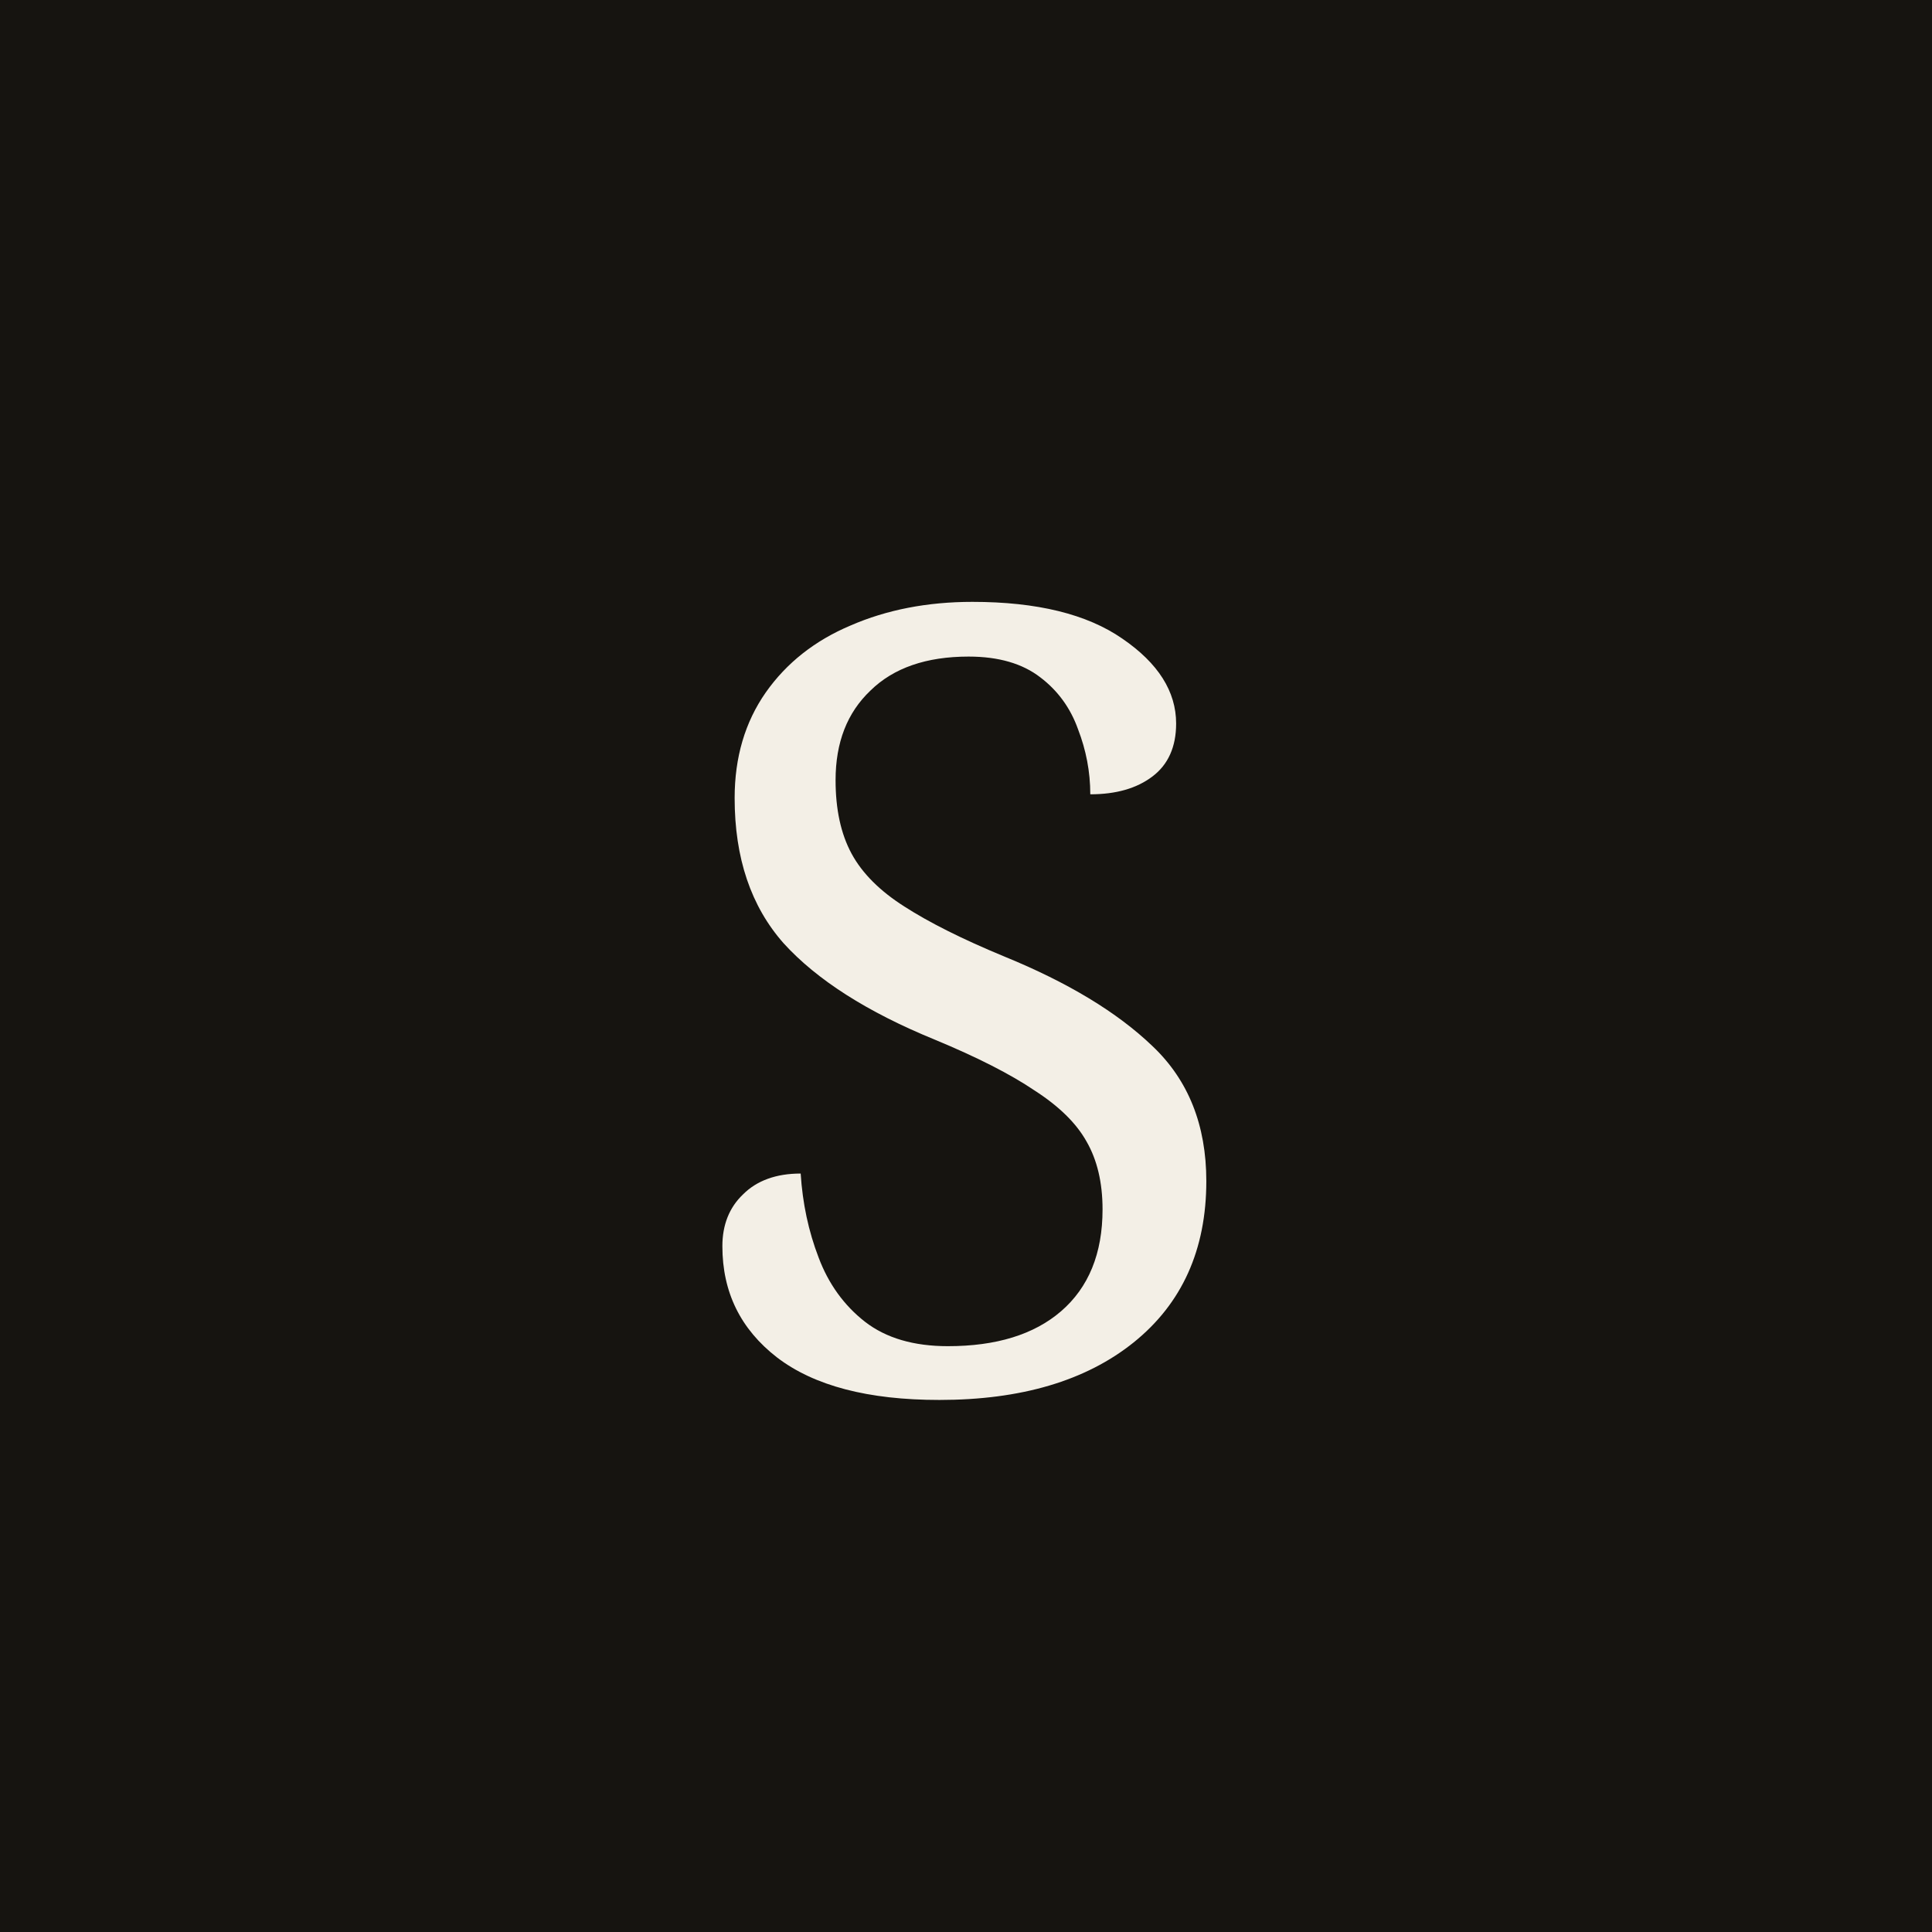
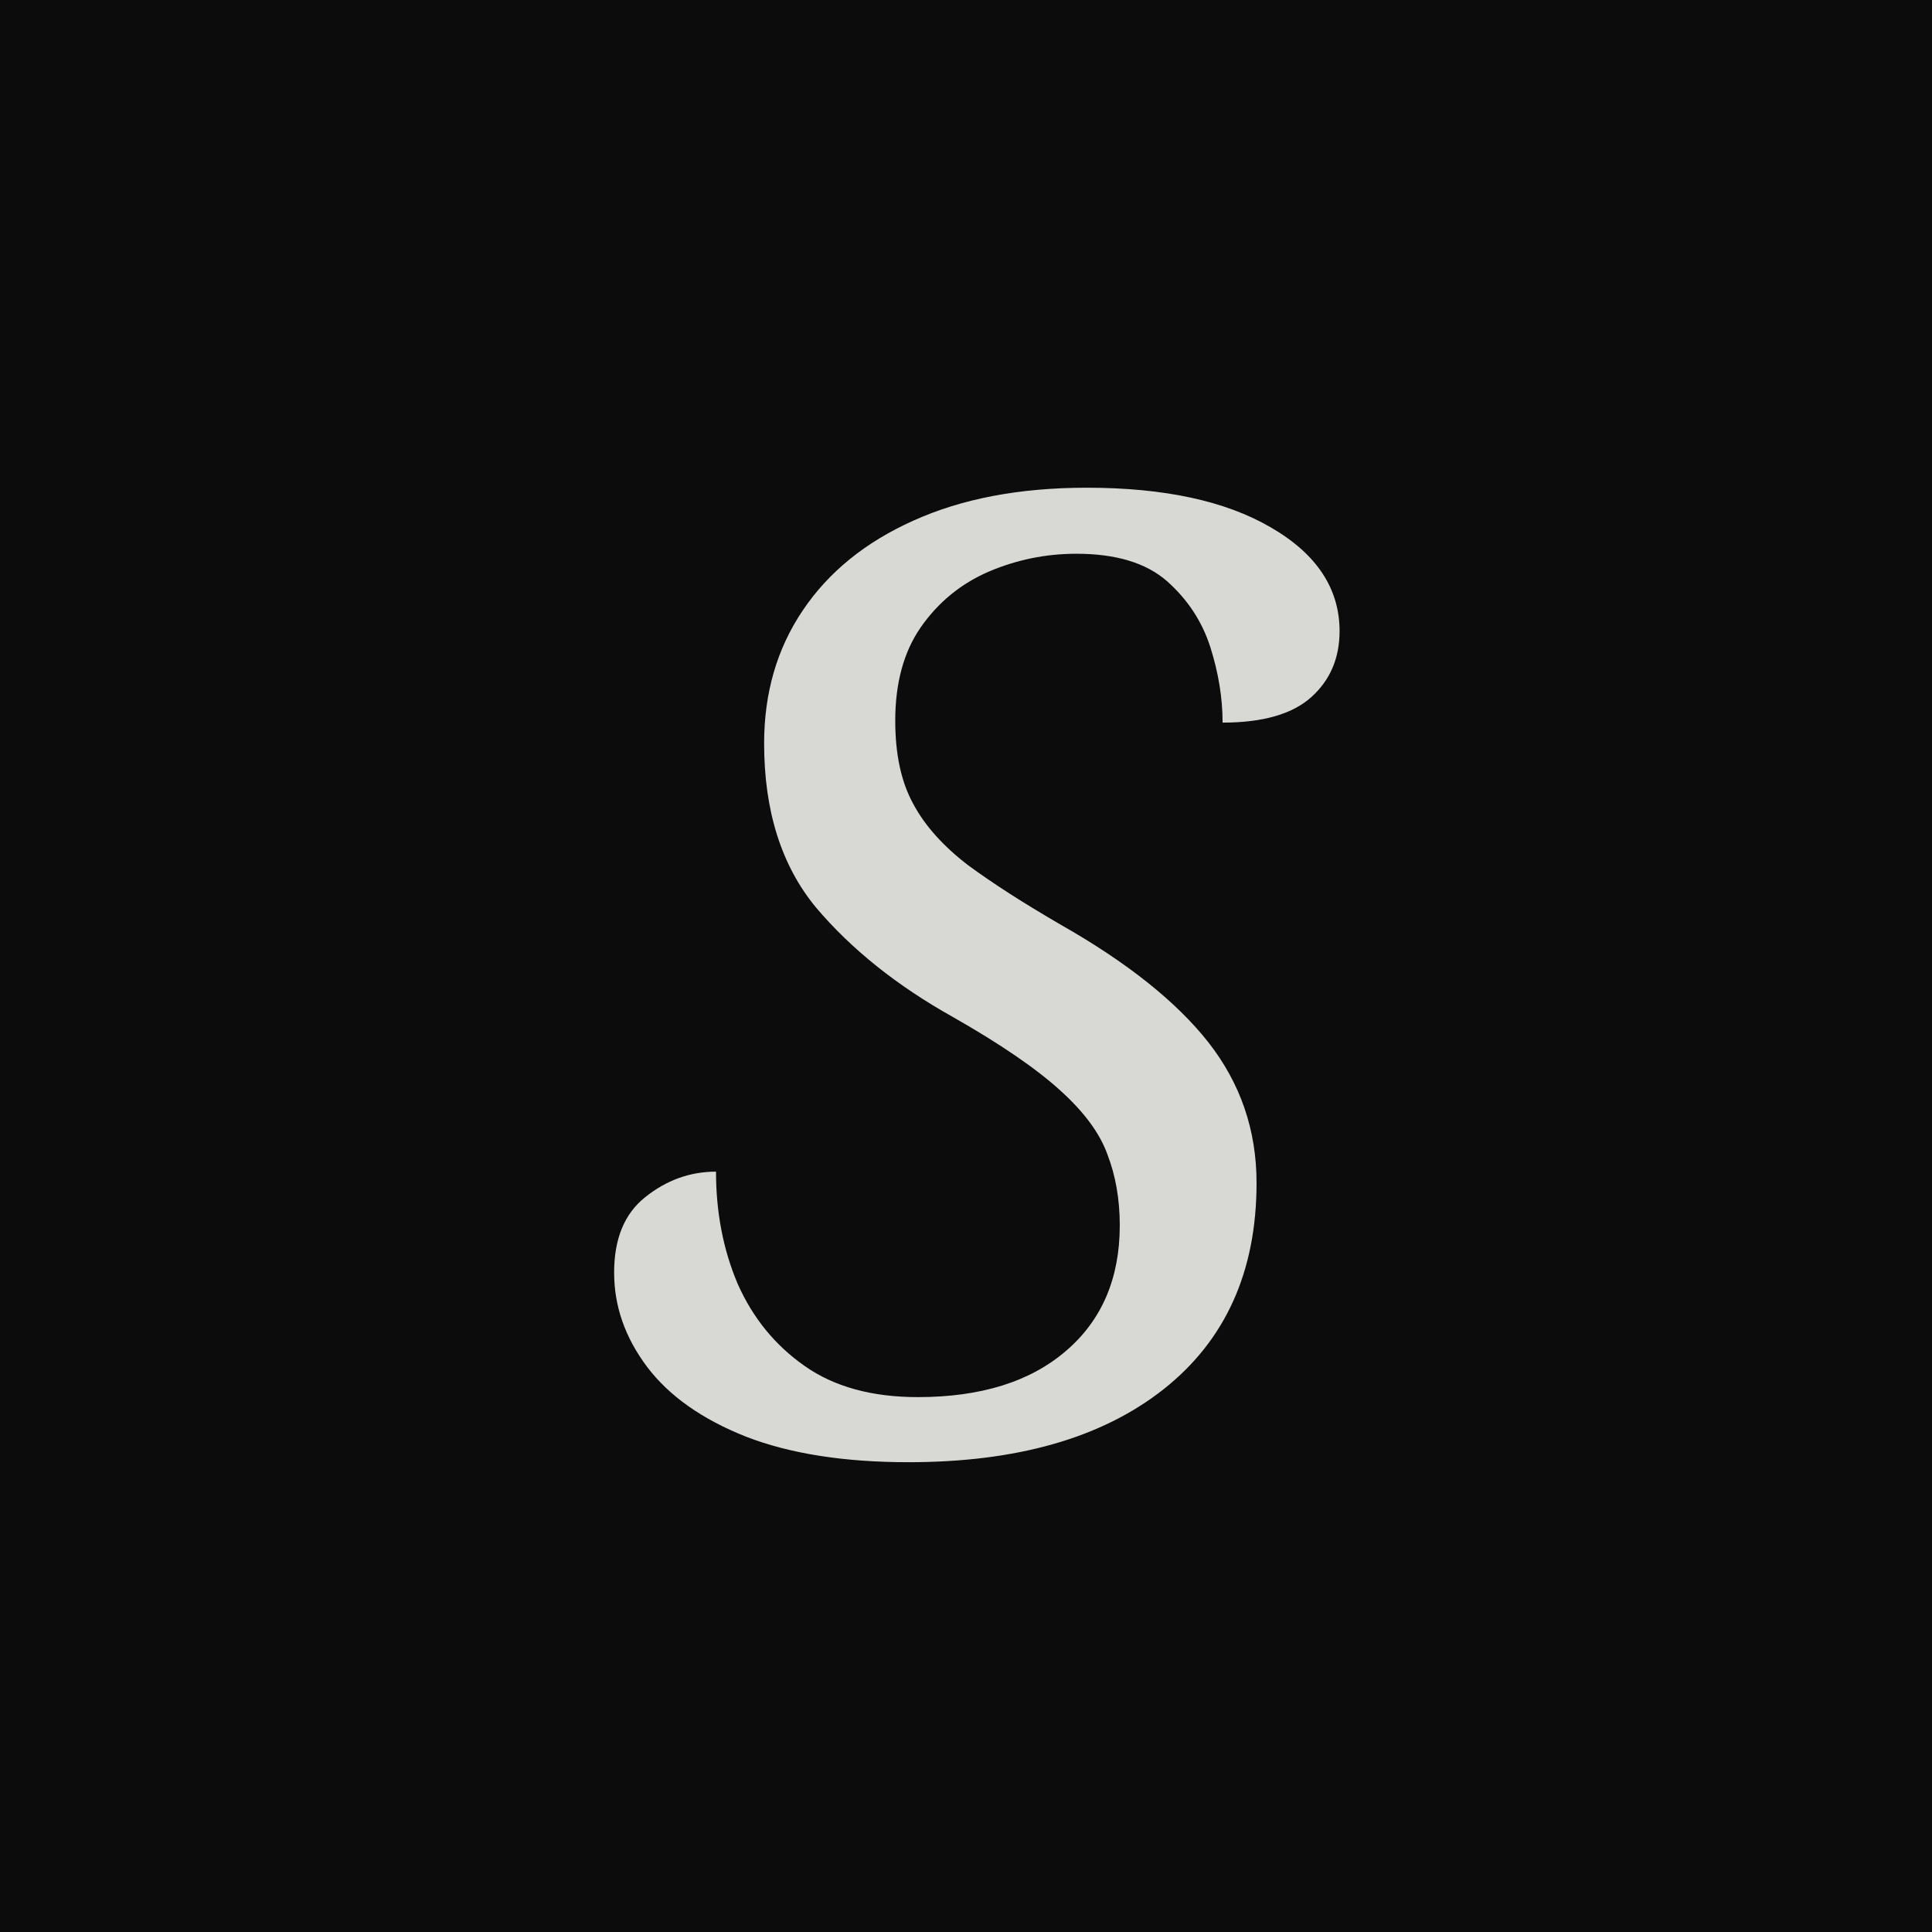
<svg xmlns="http://www.w3.org/2000/svg" viewBox="0 0 32 32">
-   <rect width="32" height="32" fill="#161410" />
-   <text x="16" y="23" text-anchor="middle" font-family="Georgia, serif" font-size="18" fill="#f3efe6">S</text>
+   <rect width="32" height="32" fill="#0c0c0c" />
+   <text x="16" y="24" text-anchor="middle" font-family="Georgia, serif" font-style="italic" font-size="22" fill="#d8d8d4">S</text>
</svg>
